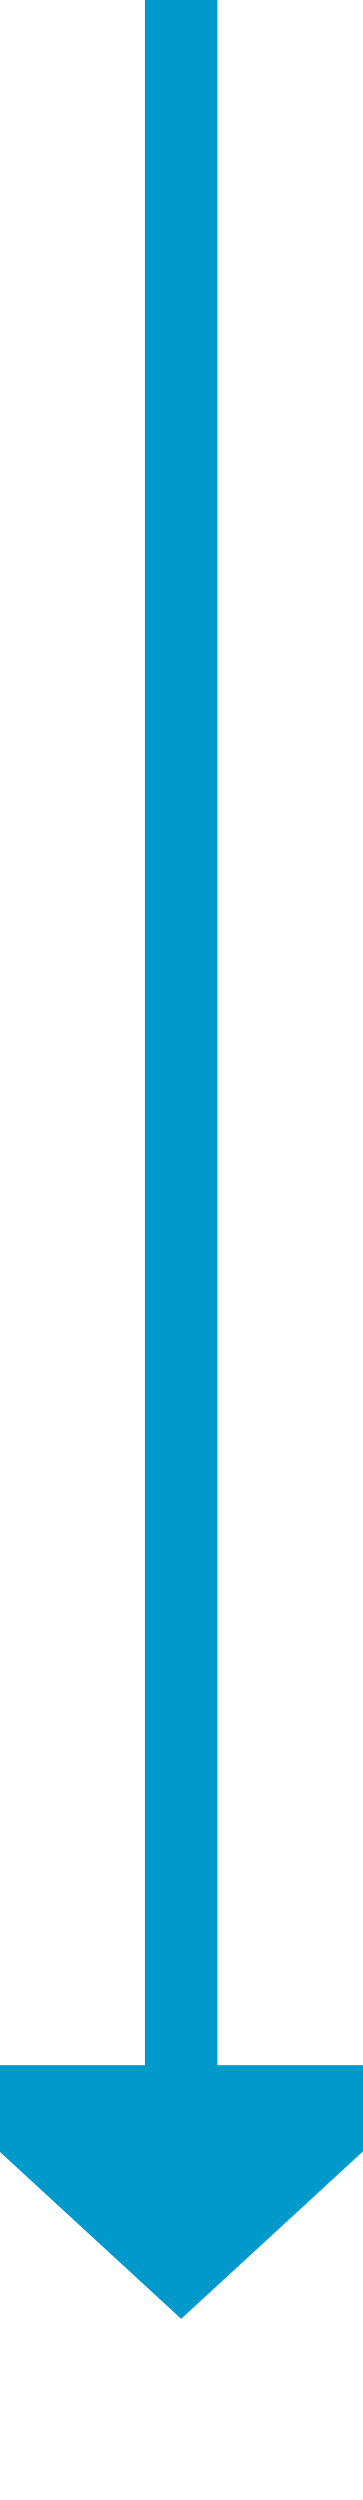
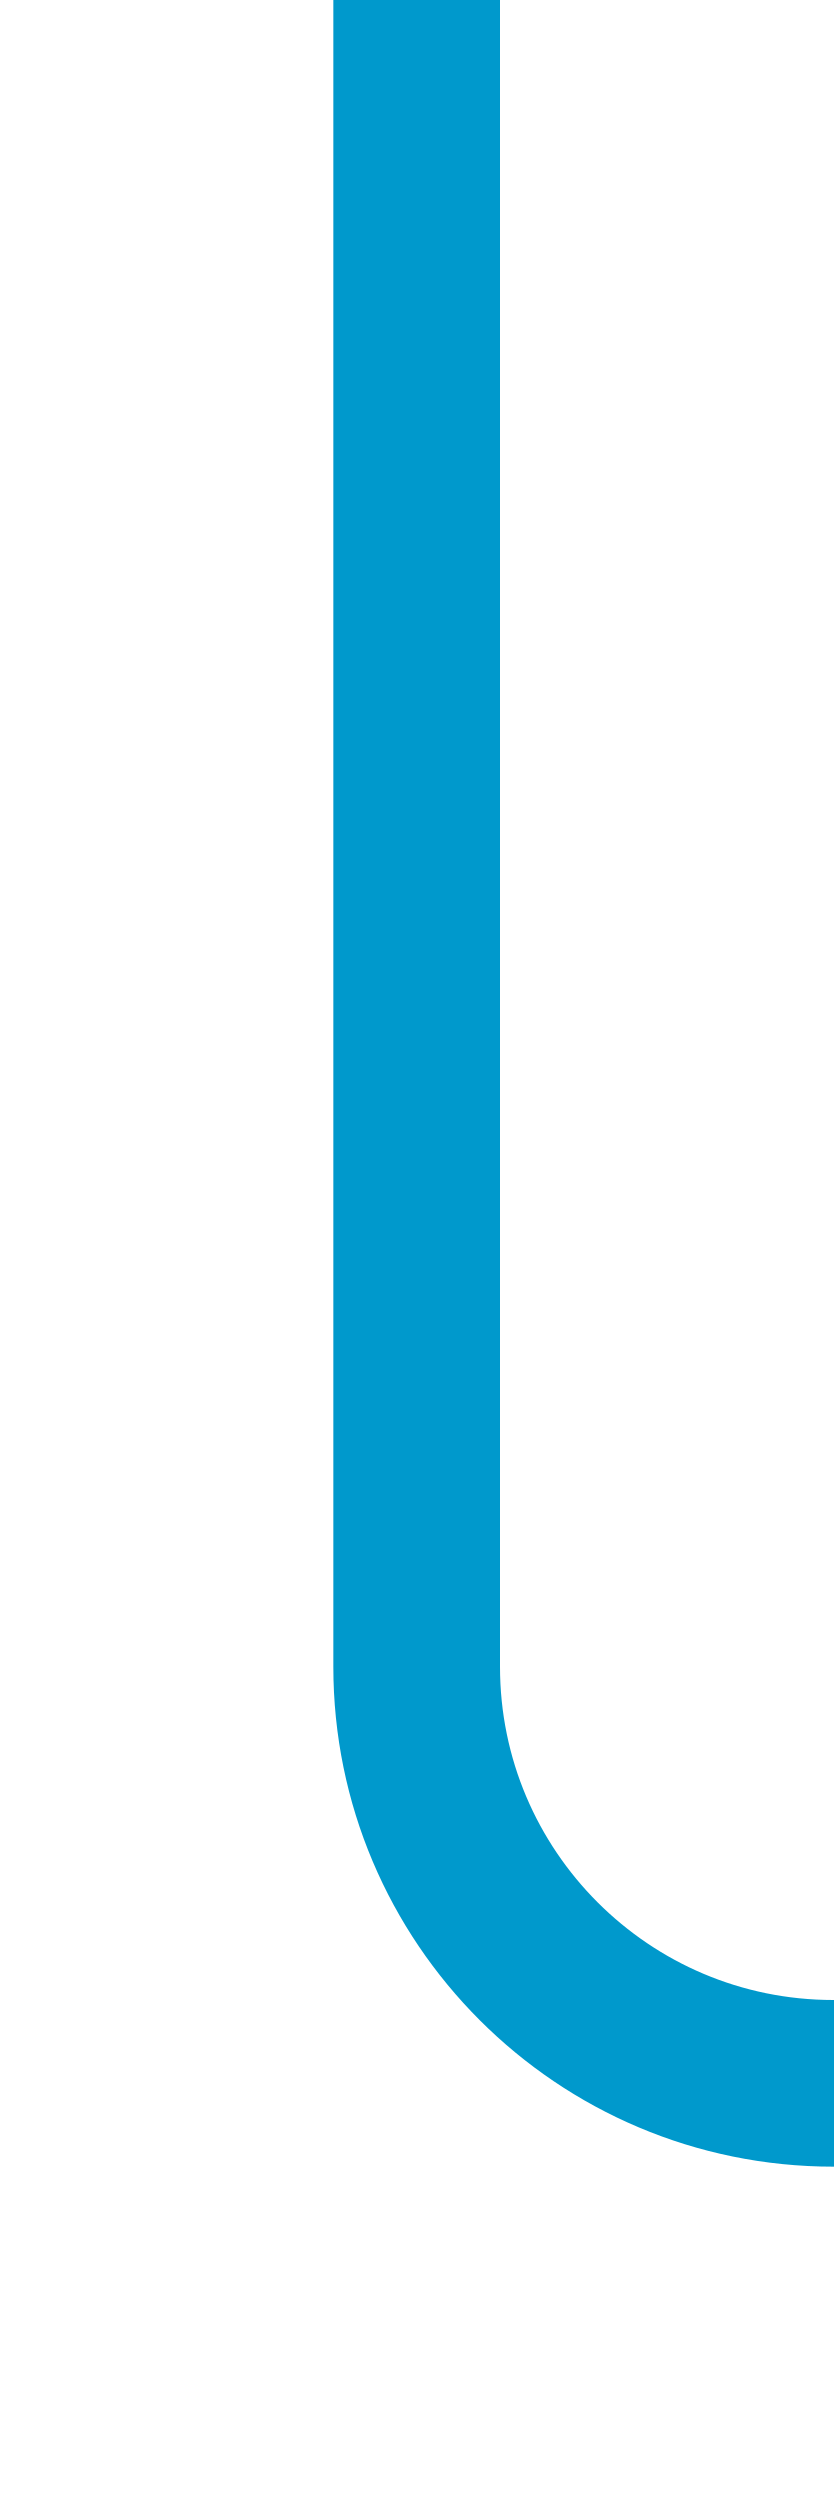
- <svg xmlns="http://www.w3.org/2000/svg" version="1.1" width="10px" height="69px" preserveAspectRatio="xMidYMin meet" viewBox="522 845  8 69">
-   <path d="M 526 845  L 526 903  " stroke-width="2" stroke="#0099cc" fill="none" />
-   <path d="M 518.4 902  L 526 909  L 533.6 902  L 518.4 902  Z " fill-rule="nonzero" fill="#0099cc" stroke="none" />
+ <svg xmlns="http://www.w3.org/2000/svg" version="1.1" width="10px" height="30px" preserveAspectRatio="xMidYMin meet" viewBox="294 671  8 30">
+   <path d="M 298 671  L 298 691  A 5 5 0 0 0 303 696 L 521 696  A 5 5 0 0 1 526 701 L 526 781  " stroke-width="2" stroke="#0099cc" fill="none" />
</svg>
